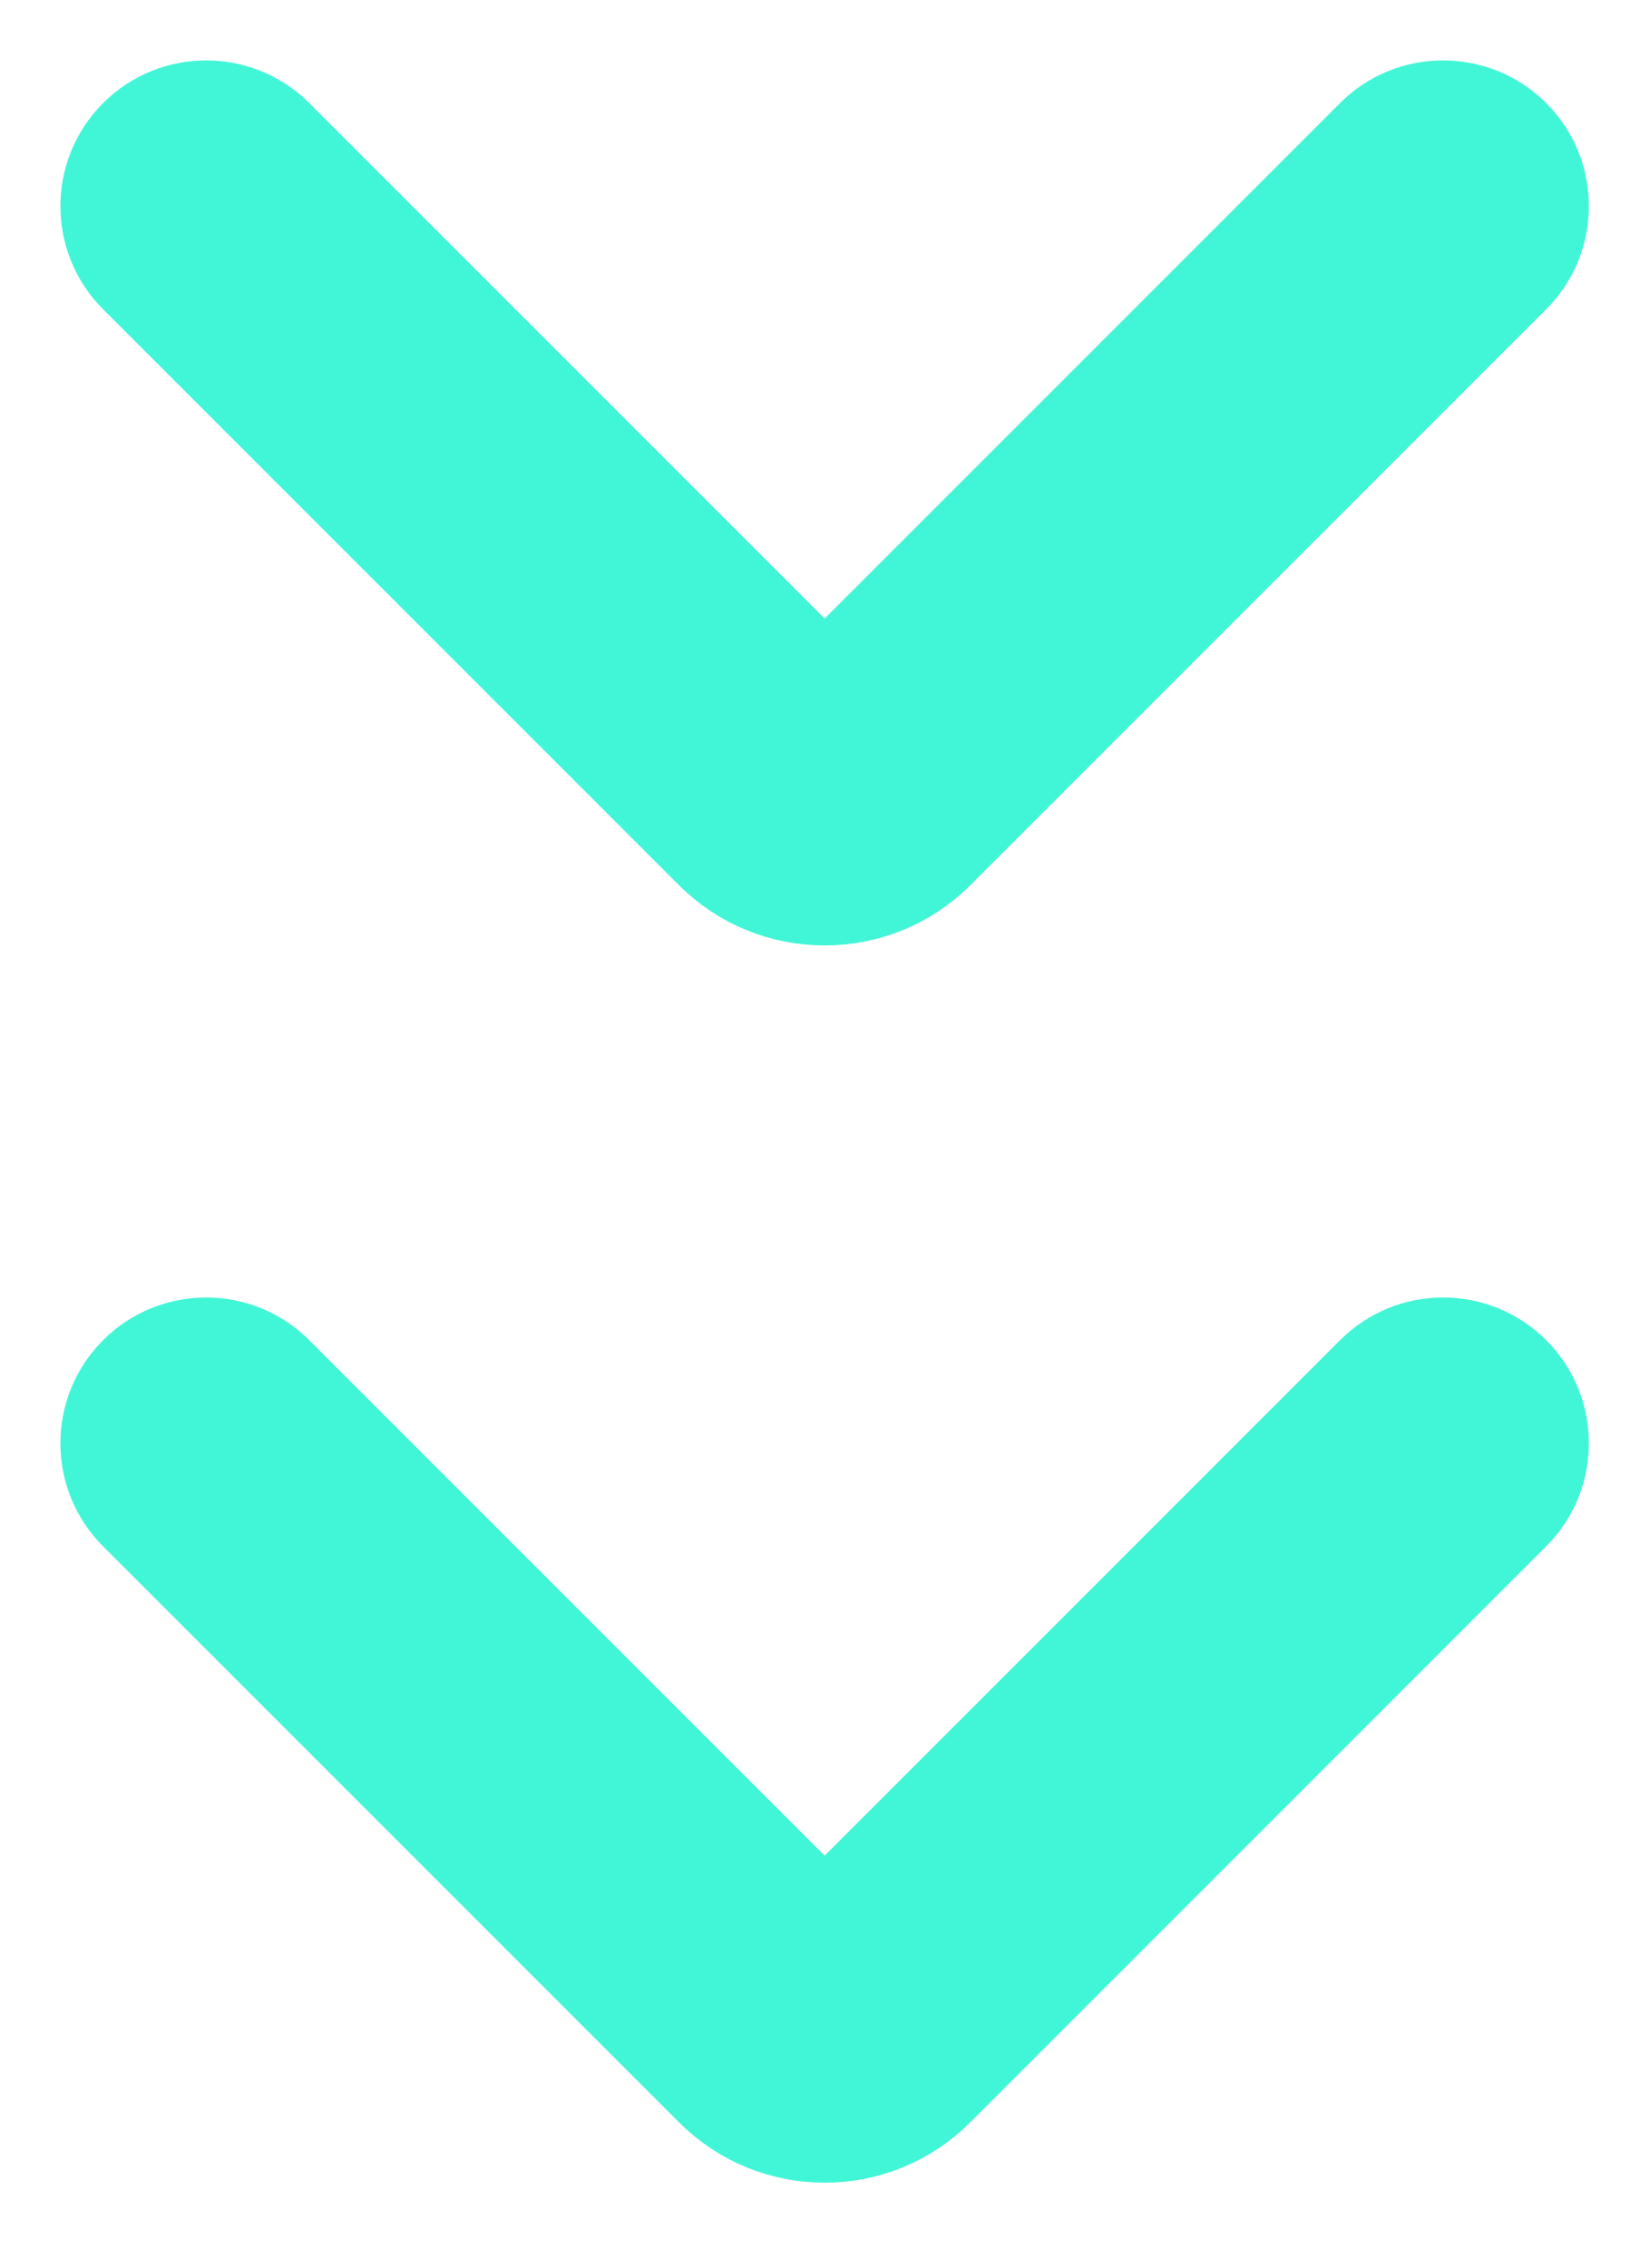
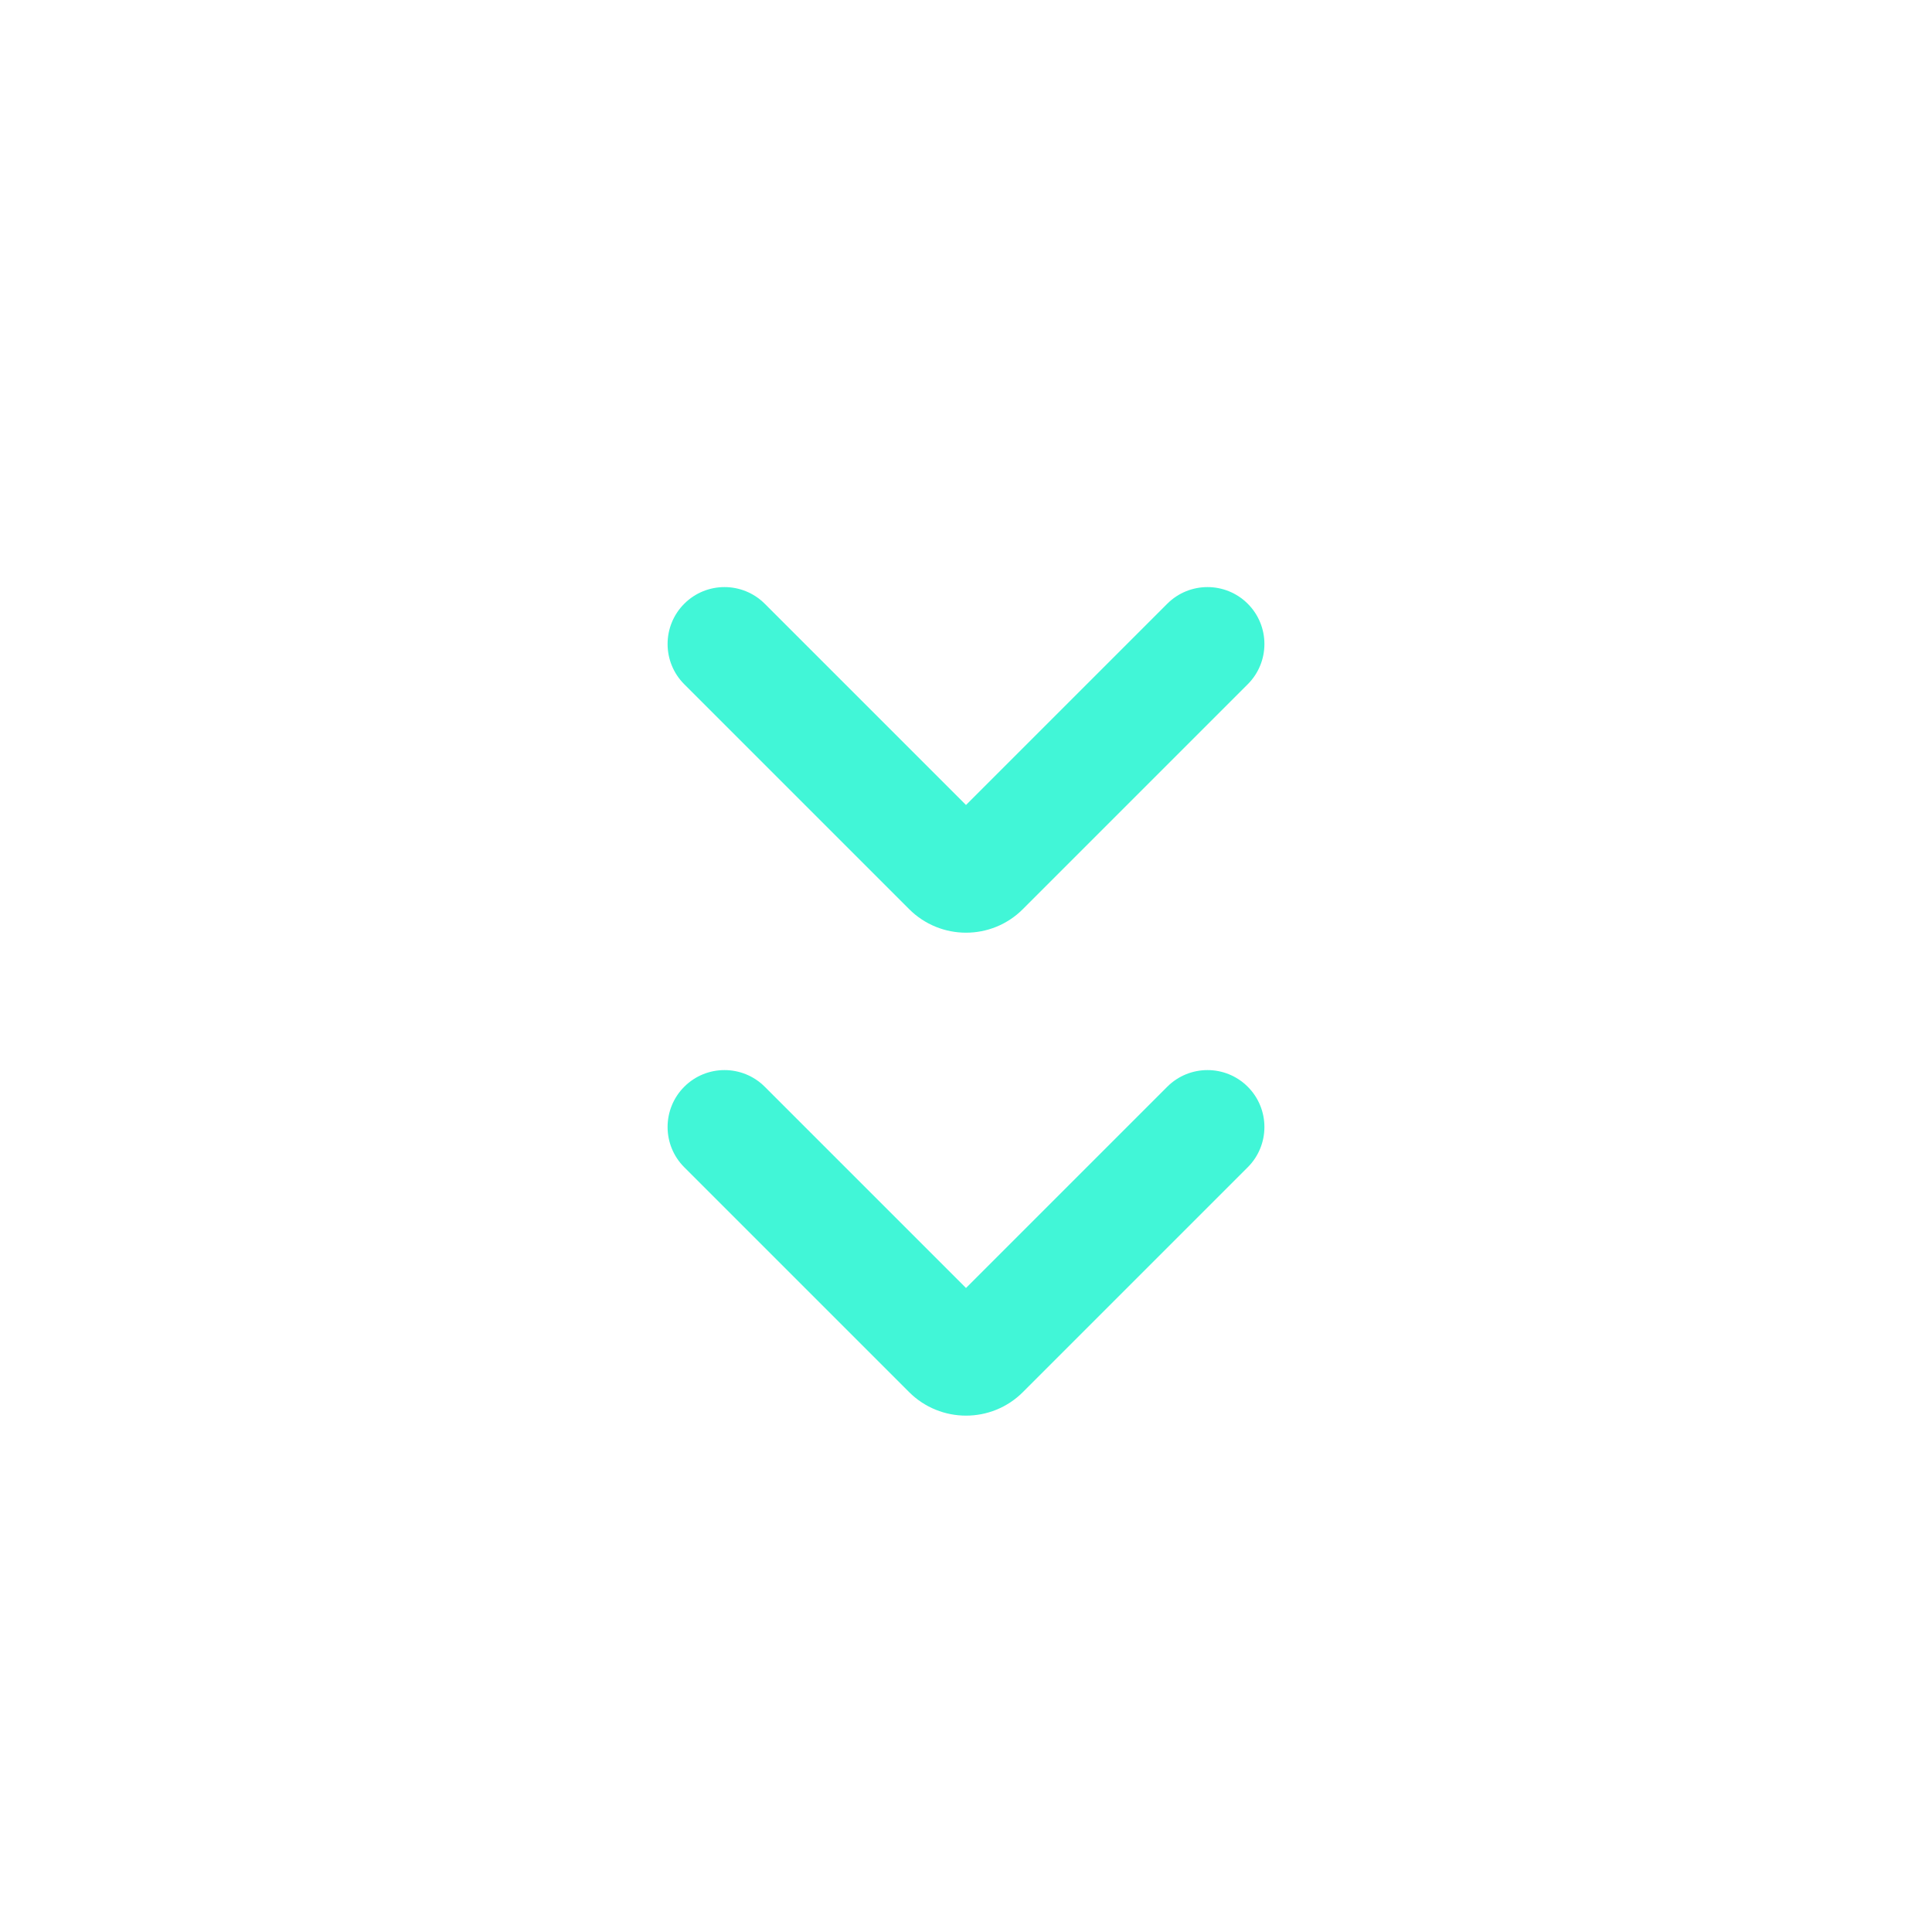
- <svg xmlns="http://www.w3.org/2000/svg" width="8" height="11" viewBox="0 0 8 11" fill="none">
-   <path fill-rule="evenodd" clip-rule="evenodd" d="M6.5 0.5L4 3L1.5 0.5C1.224 0.224 0.776 0.224 0.5 0.5C0.224 0.776 0.224 1.224 0.5 1.5L3.293 4.293C3.683 4.683 4.317 4.683 4.707 4.293L7.5 1.5C7.776 1.224 7.776 0.776 7.5 0.5C7.224 0.224 6.776 0.224 6.5 0.5ZM6.5 6.5L4 9L1.5 6.5C1.224 6.224 0.776 6.224 0.5 6.5C0.224 6.776 0.224 7.224 0.5 7.5L3.293 10.293C3.683 10.684 4.317 10.684 4.707 10.293L7.5 7.5C7.776 7.224 7.776 6.776 7.5 6.5C7.224 6.224 6.776 6.224 6.5 6.5Z" fill="#41F6D7" />
+ <svg xmlns="http://www.w3.org/2000/svg" width="24" height="24" viewBox="0 0 24 24" fill="none">
+   <path fill-rule="evenodd" clip-rule="evenodd" d="M14.5 7.5L12 10L9.5 7.5C9.224 7.224 8.776 7.224 8.5 7.5C8.224 7.776 8.224 8.224 8.5 8.5L11.293 11.293C11.684 11.684 12.317 11.684 12.707 11.293L15.5 8.5C15.776 8.224 15.776 7.776 15.5 7.5C15.224 7.224 14.776 7.224 14.5 7.5ZM14.5 13.5L12 16L9.5 13.5C9.224 13.224 8.776 13.224 8.5 13.5C8.224 13.776 8.224 14.224 8.5 14.5L11.293 17.293C11.684 17.683 12.317 17.683 12.707 17.293L15.5 14.5C15.776 14.224 15.776 13.776 15.5 13.5C15.224 13.224 14.776 13.224 14.5 13.5Z" fill="#41F6D7" />
</svg>
